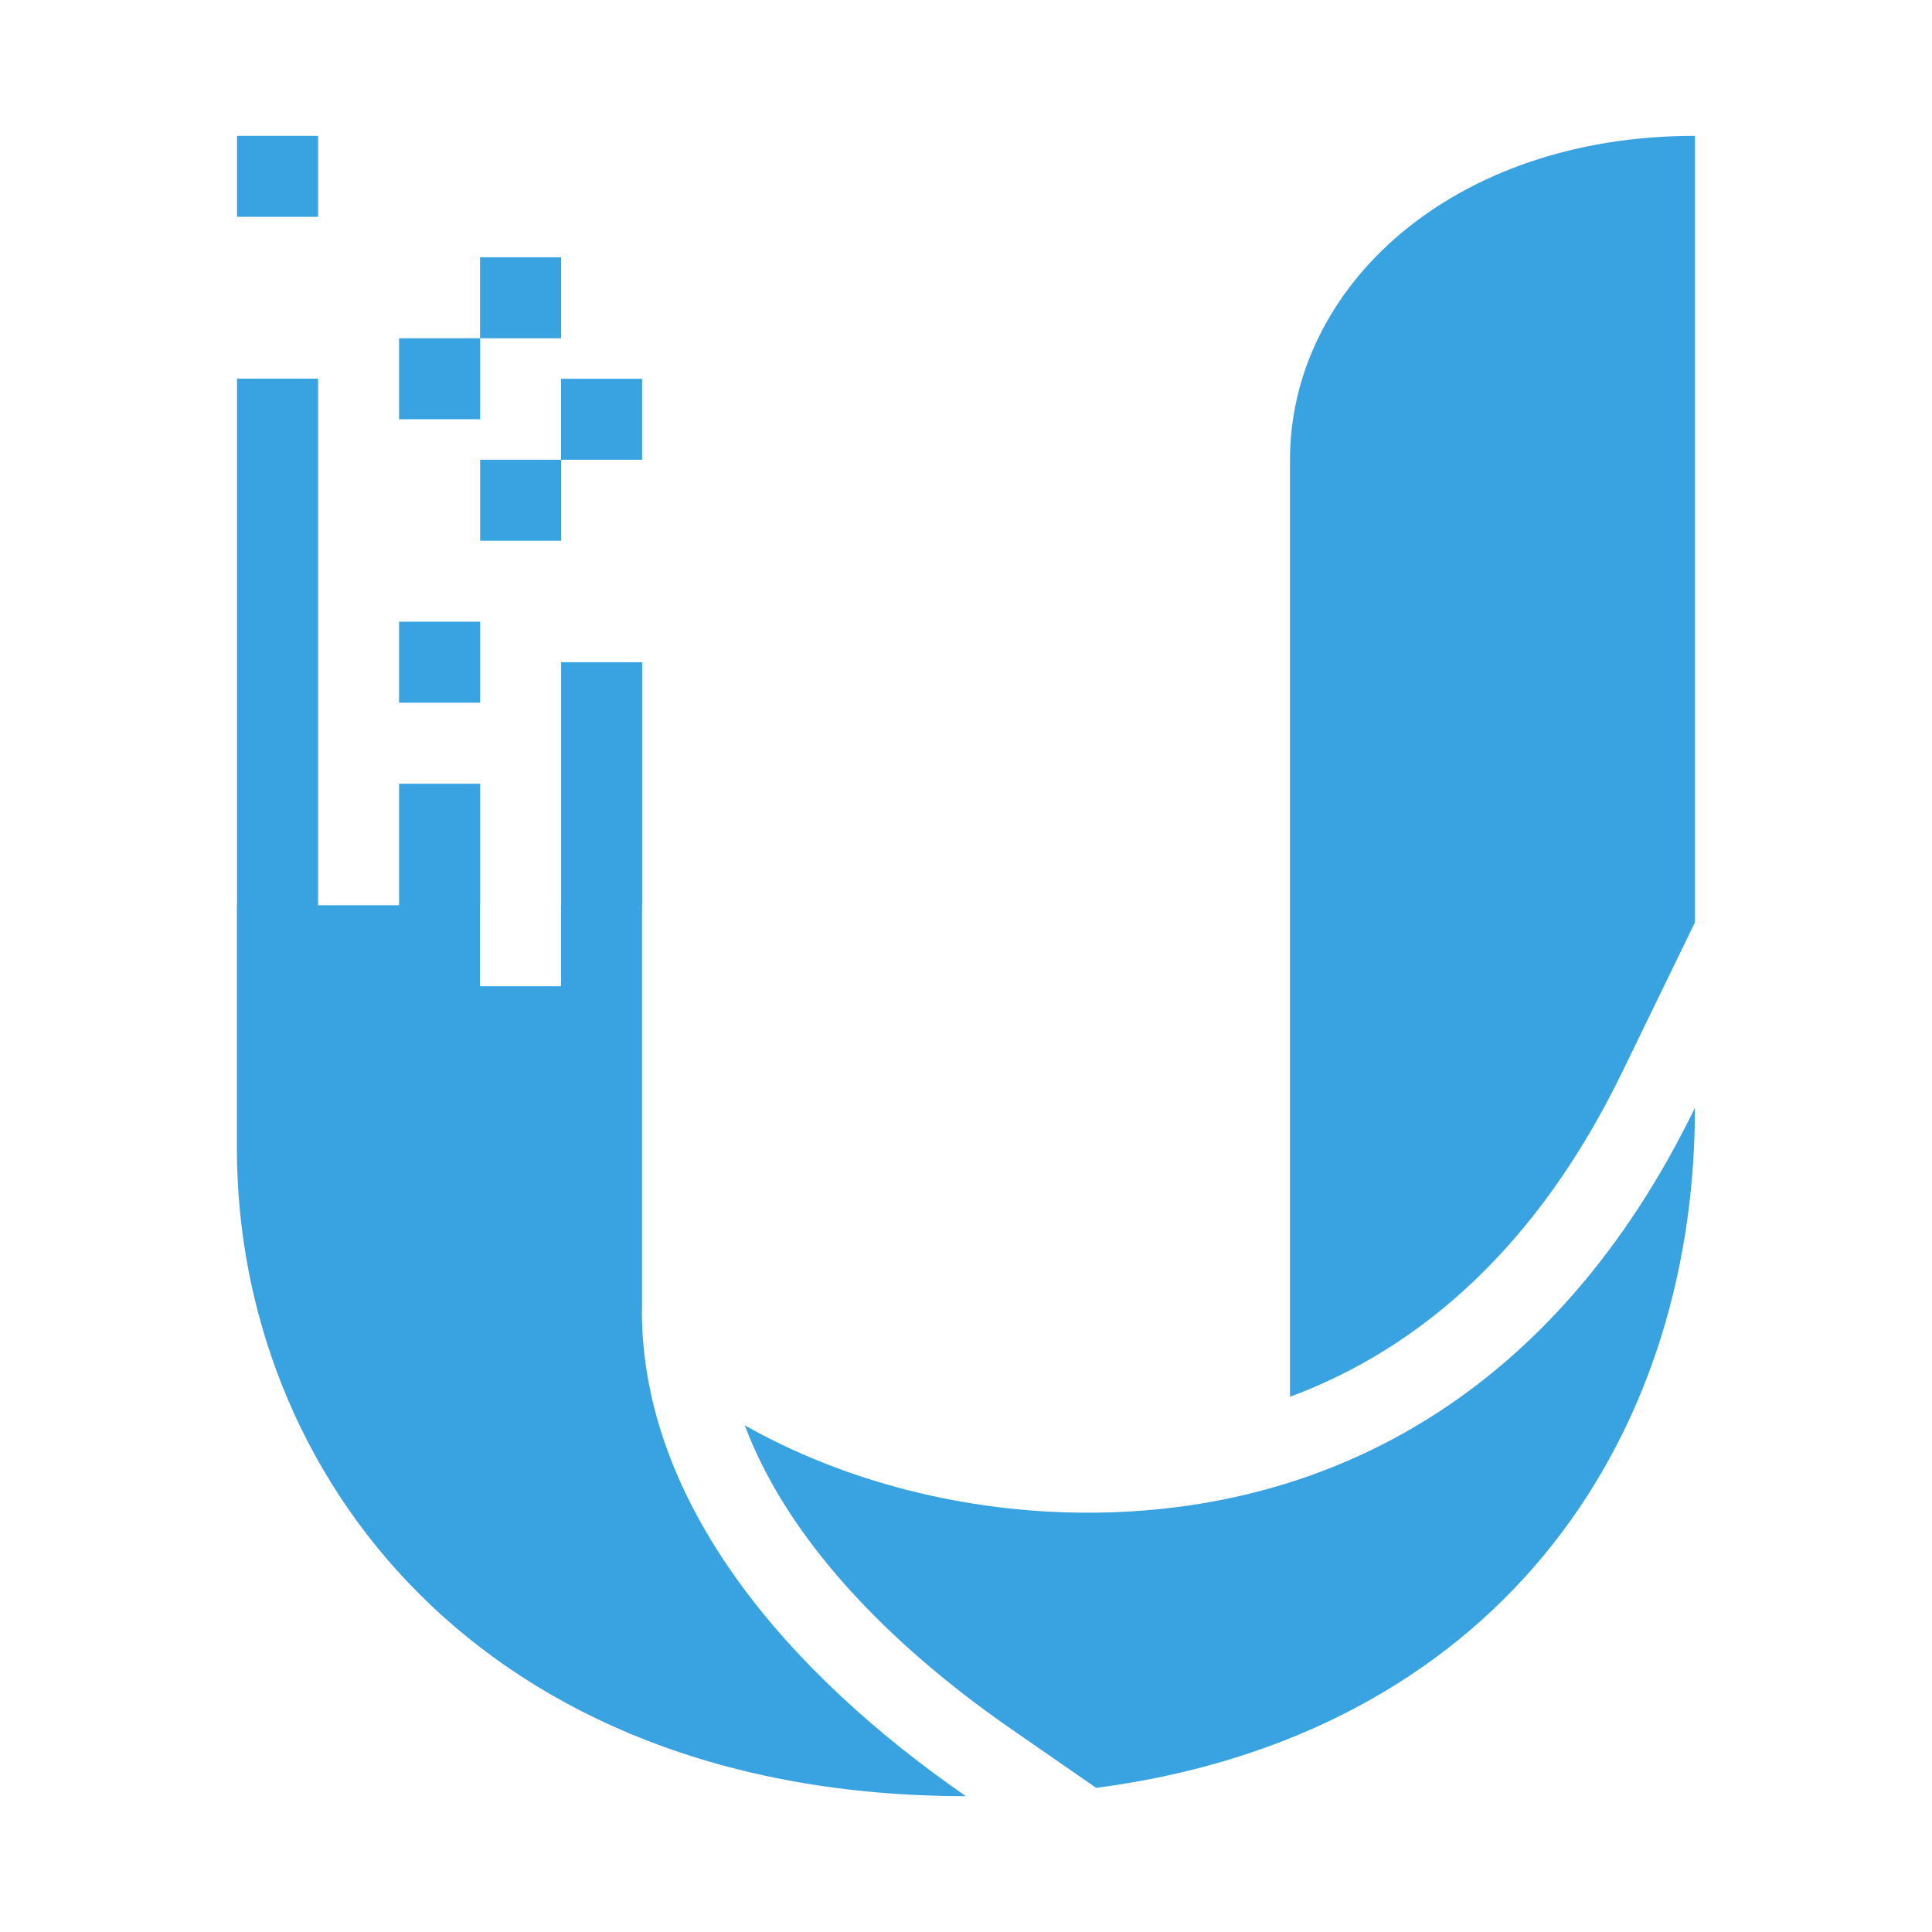
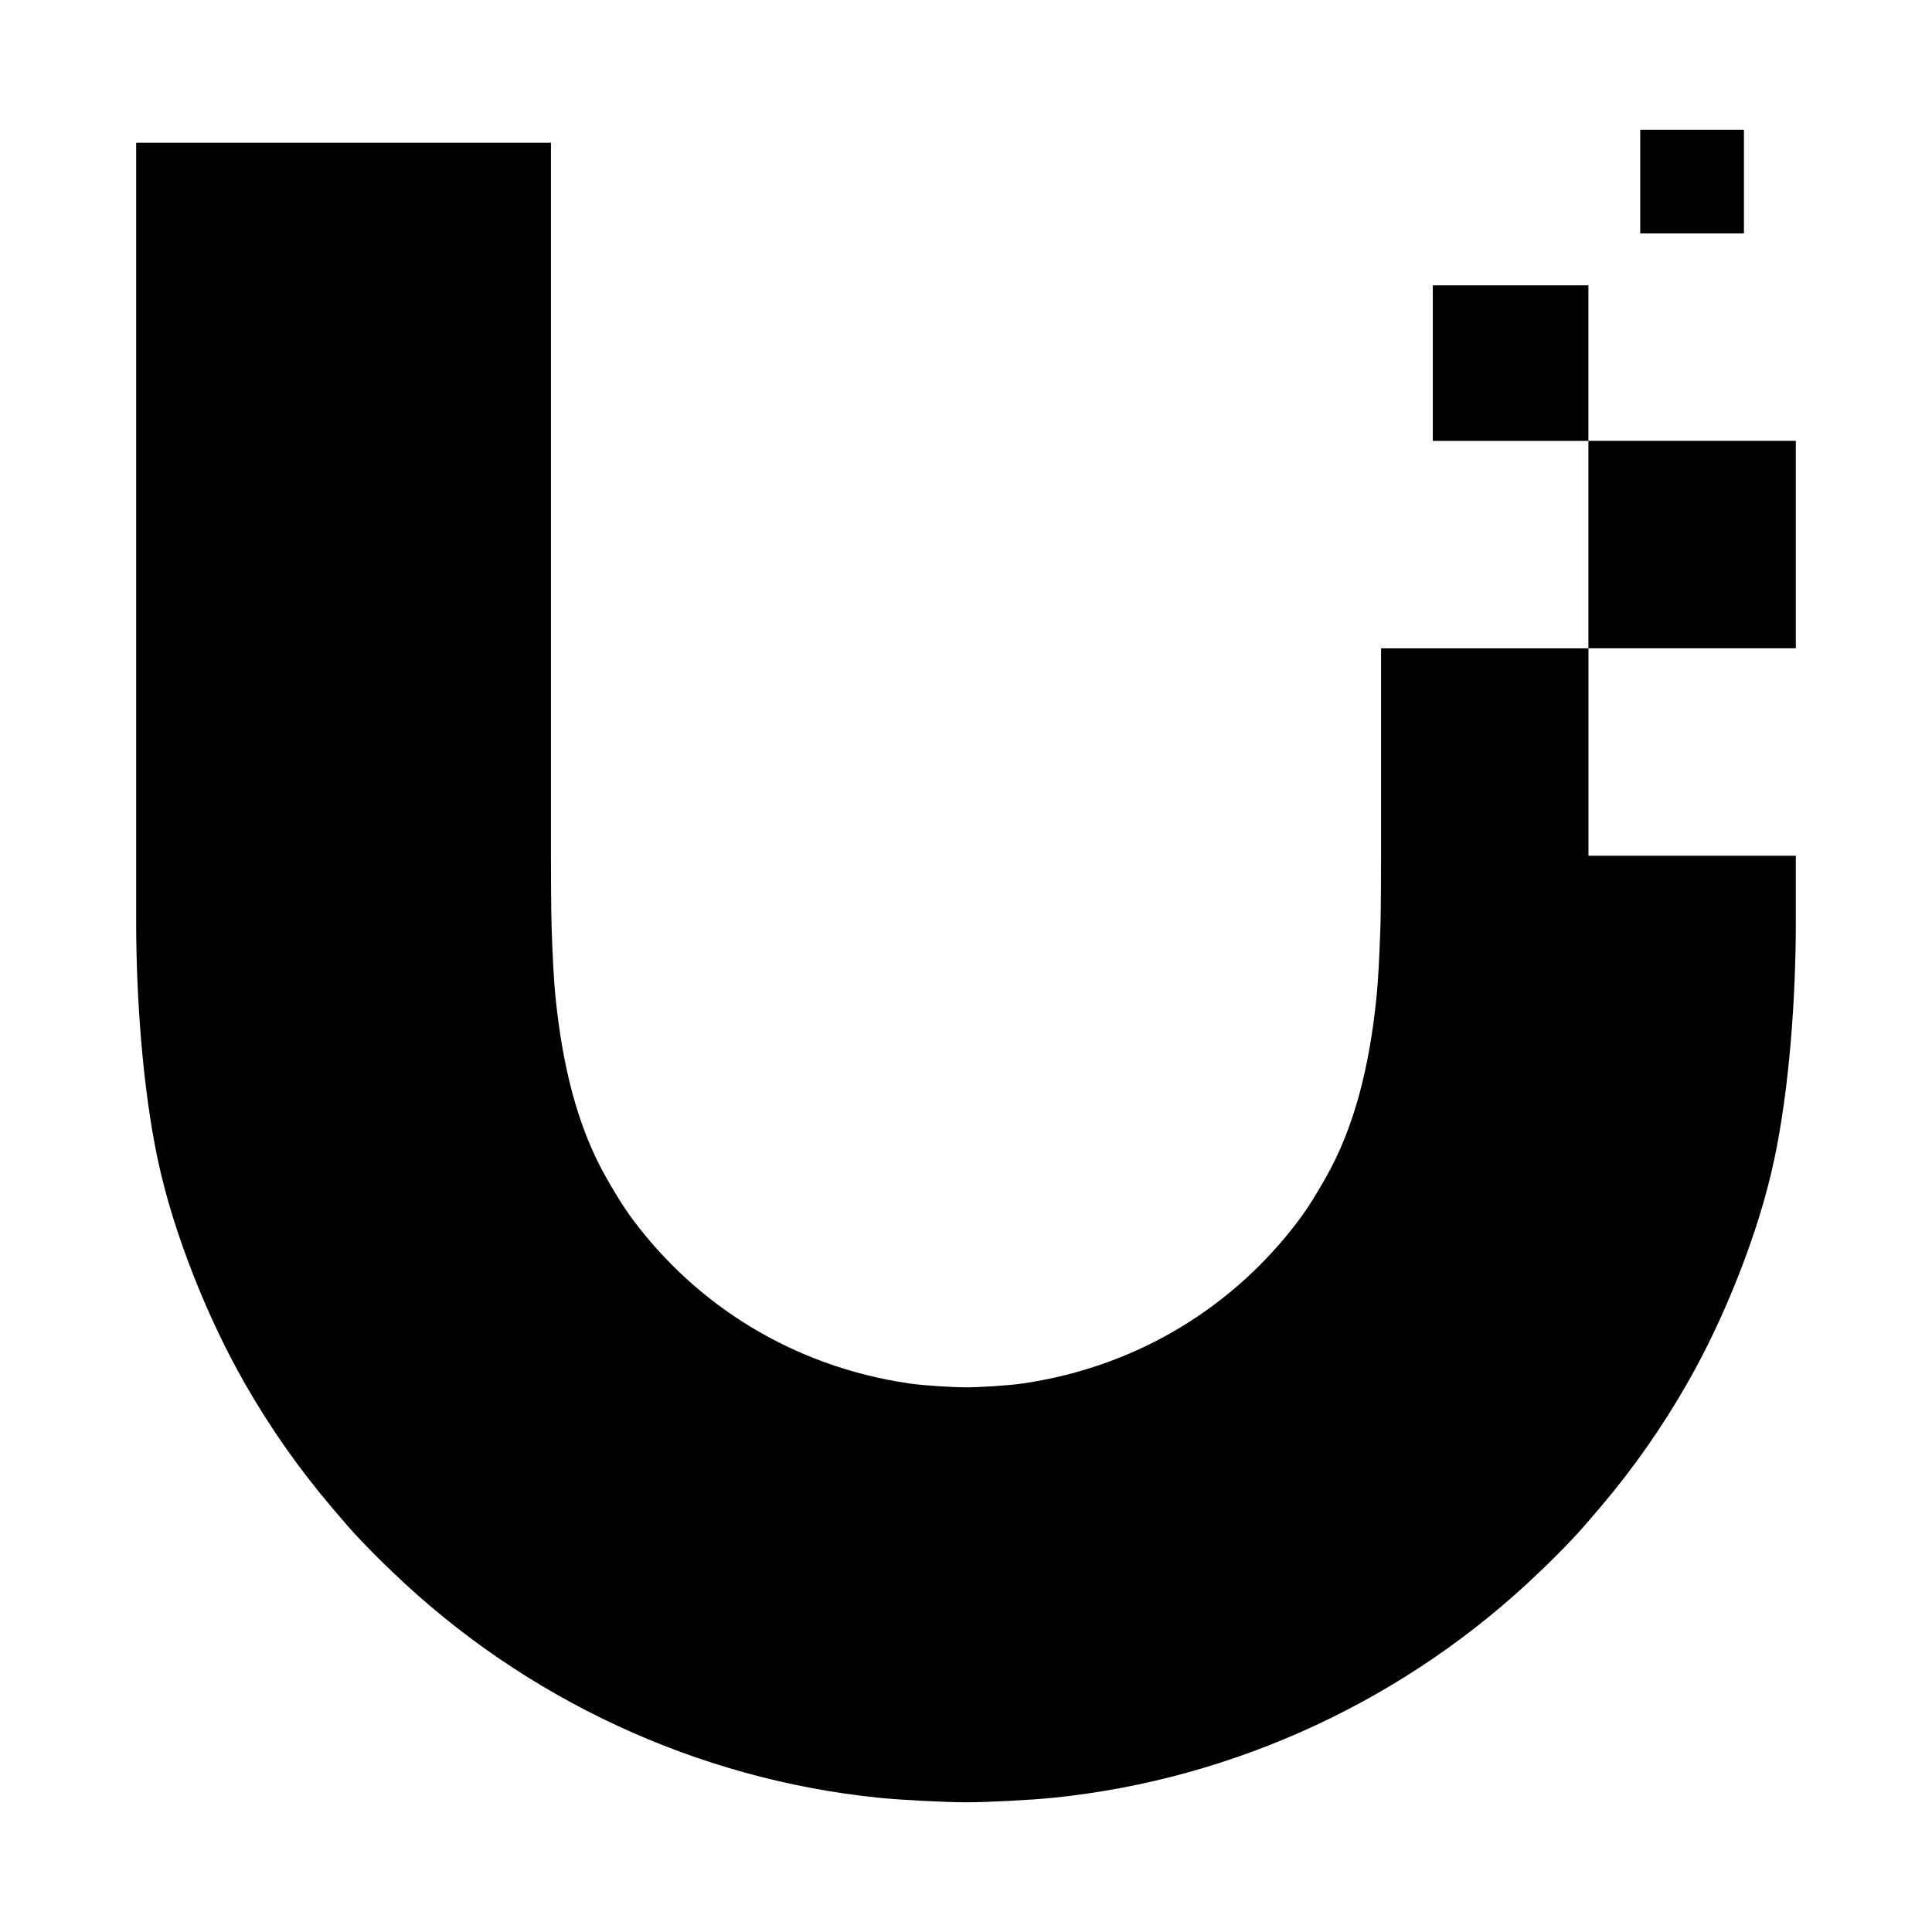
- <svg xmlns="http://www.w3.org/2000/svg" id="uuid-8491627b-19fb-425a-bf5e-14d31e70a729" data-name="uuid-19907d1f-9315-477d-b7ba-91ae3e2acc9a" width="256" height="256" viewBox="0 0 256 256">
-   <defs>
-     <style>
-       .uuid-a29c246f-98ff-4a32-9c05-ed3b3fcb6184 {
-         fill-rule: evenodd;
-       }
- 
-       .uuid-a29c246f-98ff-4a32-9c05-ed3b3fcb6184, .uuid-4cecdb1e-8b0a-41e9-b5b9-9c488bb98fae {
-         fill: #39a2e1;
-       }
- 
-       .uuid-91383927-4e74-4711-b12c-d087c1fb628b {
-         fill: none;
-       }
-     </style>
-   </defs>
-   <rect class="uuid-91383927-4e74-4711-b12c-d087c1fb628b" width="256" height="256" />
-   <rect class="uuid-4cecdb1e-8b0a-41e9-b5b9-9c488bb98fae" x="31.41" y="18" width="10.74" height="10.73" />
-   <rect class="uuid-4cecdb1e-8b0a-41e9-b5b9-9c488bb98fae" x="31.41" y="50.17" width="10.74" height="69.76" />
-   <rect class="uuid-4cecdb1e-8b0a-41e9-b5b9-9c488bb98fae" x="52.88" y="82.38" width="10.74" height="10.73" />
-   <rect class="uuid-4cecdb1e-8b0a-41e9-b5b9-9c488bb98fae" x="52.88" y="44.82" width="10.74" height="10.73" />
-   <rect class="uuid-4cecdb1e-8b0a-41e9-b5b9-9c488bb98fae" x="63.61" y="34.09" width="10.74" height="10.73" />
-   <rect class="uuid-4cecdb1e-8b0a-41e9-b5b9-9c488bb98fae" x="63.62" y="60.92" width="10.74" height="10.73" />
-   <rect class="uuid-4cecdb1e-8b0a-41e9-b5b9-9c488bb98fae" x="74.34" y="50.19" width="10.74" height="10.73" />
-   <rect class="uuid-4cecdb1e-8b0a-41e9-b5b9-9c488bb98fae" x="52.88" y="103.85" width="10.74" height="16.1" />
-   <rect class="uuid-4cecdb1e-8b0a-41e9-b5b9-9c488bb98fae" x="74.35" y="87.75" width="10.74" height="32.2" />
-   <path class="uuid-a29c246f-98ff-4a32-9c05-ed3b3fcb6184" d="M170.93,185.08V60.93c0-22.9,21.46-42.93,53.66-42.93v104.22l-9.66,19.88c-11.13,22.91-26.57,36.51-44,42.98Z" marker-end="none" marker-start="none" />
-   <path class="uuid-a29c246f-98ff-4a32-9c05-ed3b3fcb6184" d="M145.26,236.91l-11.16-7.73c-16.84-11.65-29.88-25.56-35.41-40.31,13.22,7.47,29.28,11.57,45.41,11.57,32.24,0,62.12-15.86,80.49-53.66,0,45.16-27.23,83.28-79.32,90.12Z" marker-end="none" marker-start="none" />
-   <path class="uuid-a29c246f-98ff-4a32-9c05-ed3b3fcb6184" d="M85.07,173.61v-53.66l-5.37-5.37-5.37,5.37v10.73h-10.73v-10.73l-5.37-5.37-5.37,5.37h-10.73l-5.37-5.37-5.37,5.37v32.2c0,43.07,32.3,85.85,96.59,85.85-23.33-16.14-42.93-38.6-42.93-64.39Z" marker-end="none" marker-start="none" />
+ <svg xmlns="http://www.w3.org/2000/svg" data-name="Capa 1" viewBox="0 0 256 256" version="1.1" id="svg8" xml:space="preserve" width="256" height="256">
+   <defs id="defs2" />
+   <path style="fill:none" d="M 0,0 H 256 V 256 H 0 Z" id="path2" />
+   <g style="fill:none" id="g8" transform="matrix(1.718075,0,0,1.718075,18.04321,17.18675)">
+     <path fill="currentColor" d="m 123.998,0 h -7.999 v 7.999 h 7.999 z M 96.01,56.02 V 39.994 l 0.004,0.005 h 15.993 V 55.996 H 128 v 5.07 c 0,5.862 -0.498,12.807 -1.644,18.26 -0.642,3.049 -1.615,6.078 -2.756,8.987 -1.169,2.976 -2.516,5.827 -3.982,8.382 a 62.776,62.776 0 0 1 -6.695,9.547 l -0.136,0.158 -0.224,0.262 c -0.617,0.724 -1.227,1.44 -1.898,2.139 a 63.215,63.215 0 0 1 -2.415,2.415 c -10.237,9.859 -23.575,16.017 -37.521,17.431 -1.678,0.172 -5.047,0.35 -6.729,0.35 -1.687,-0.005 -5.051,-0.178 -6.729,-0.35 -13.946,-1.414 -27.284,-7.577 -37.52,-17.431 a 63.155,63.155 0 0 1 -2.416,-2.415 c -0.704,-0.729 -1.339,-1.477 -1.98,-2.233 l -0.003,-0.002 -0.275,-0.324 A 62.658,62.658 0 0 1 8.382,96.695 C 6.916,94.135 5.569,91.289 4.4,88.313 3.259,85.403 2.286,82.375 1.644,79.327 0.498,73.867 0,66.928 0,61.067 V 1.002 H 31.99 V 56.02 c 0,0 0,4.218 0.053,5.598 l 0.012,0.322 v 0.002 c 0.068,1.785 0.133,3.534 0.319,5.274 0.527,4.94 1.62,9.628 3.872,13.592 0.652,1.145 1.313,2.257 2.104,3.311 4.812,6.417 12.135,11.234 21.27,12.576 1.087,0.158 3.283,0.297 4.38,0.297 1.097,0 3.292,-0.139 4.38,-0.297 9.135,-1.342 16.458,-6.159 21.27,-12.576 0.795,-1.054 1.452,-2.166 2.104,-3.311 2.252,-3.964 3.345,-8.651 3.872,-13.592 0.186,-1.743 0.252,-3.495 0.319,-5.284 l 0.012,-0.314 C 96.01,60.238 96.01,56.02 96.01,56.02 Z M 100.002,12 h 12 V 23.996 H 128 V 39.994 H 112.002 V 24.001 h -12 v -12 z" id="path1" style="fill:#000000;fill-opacity:1" />
+   </g>
</svg>
